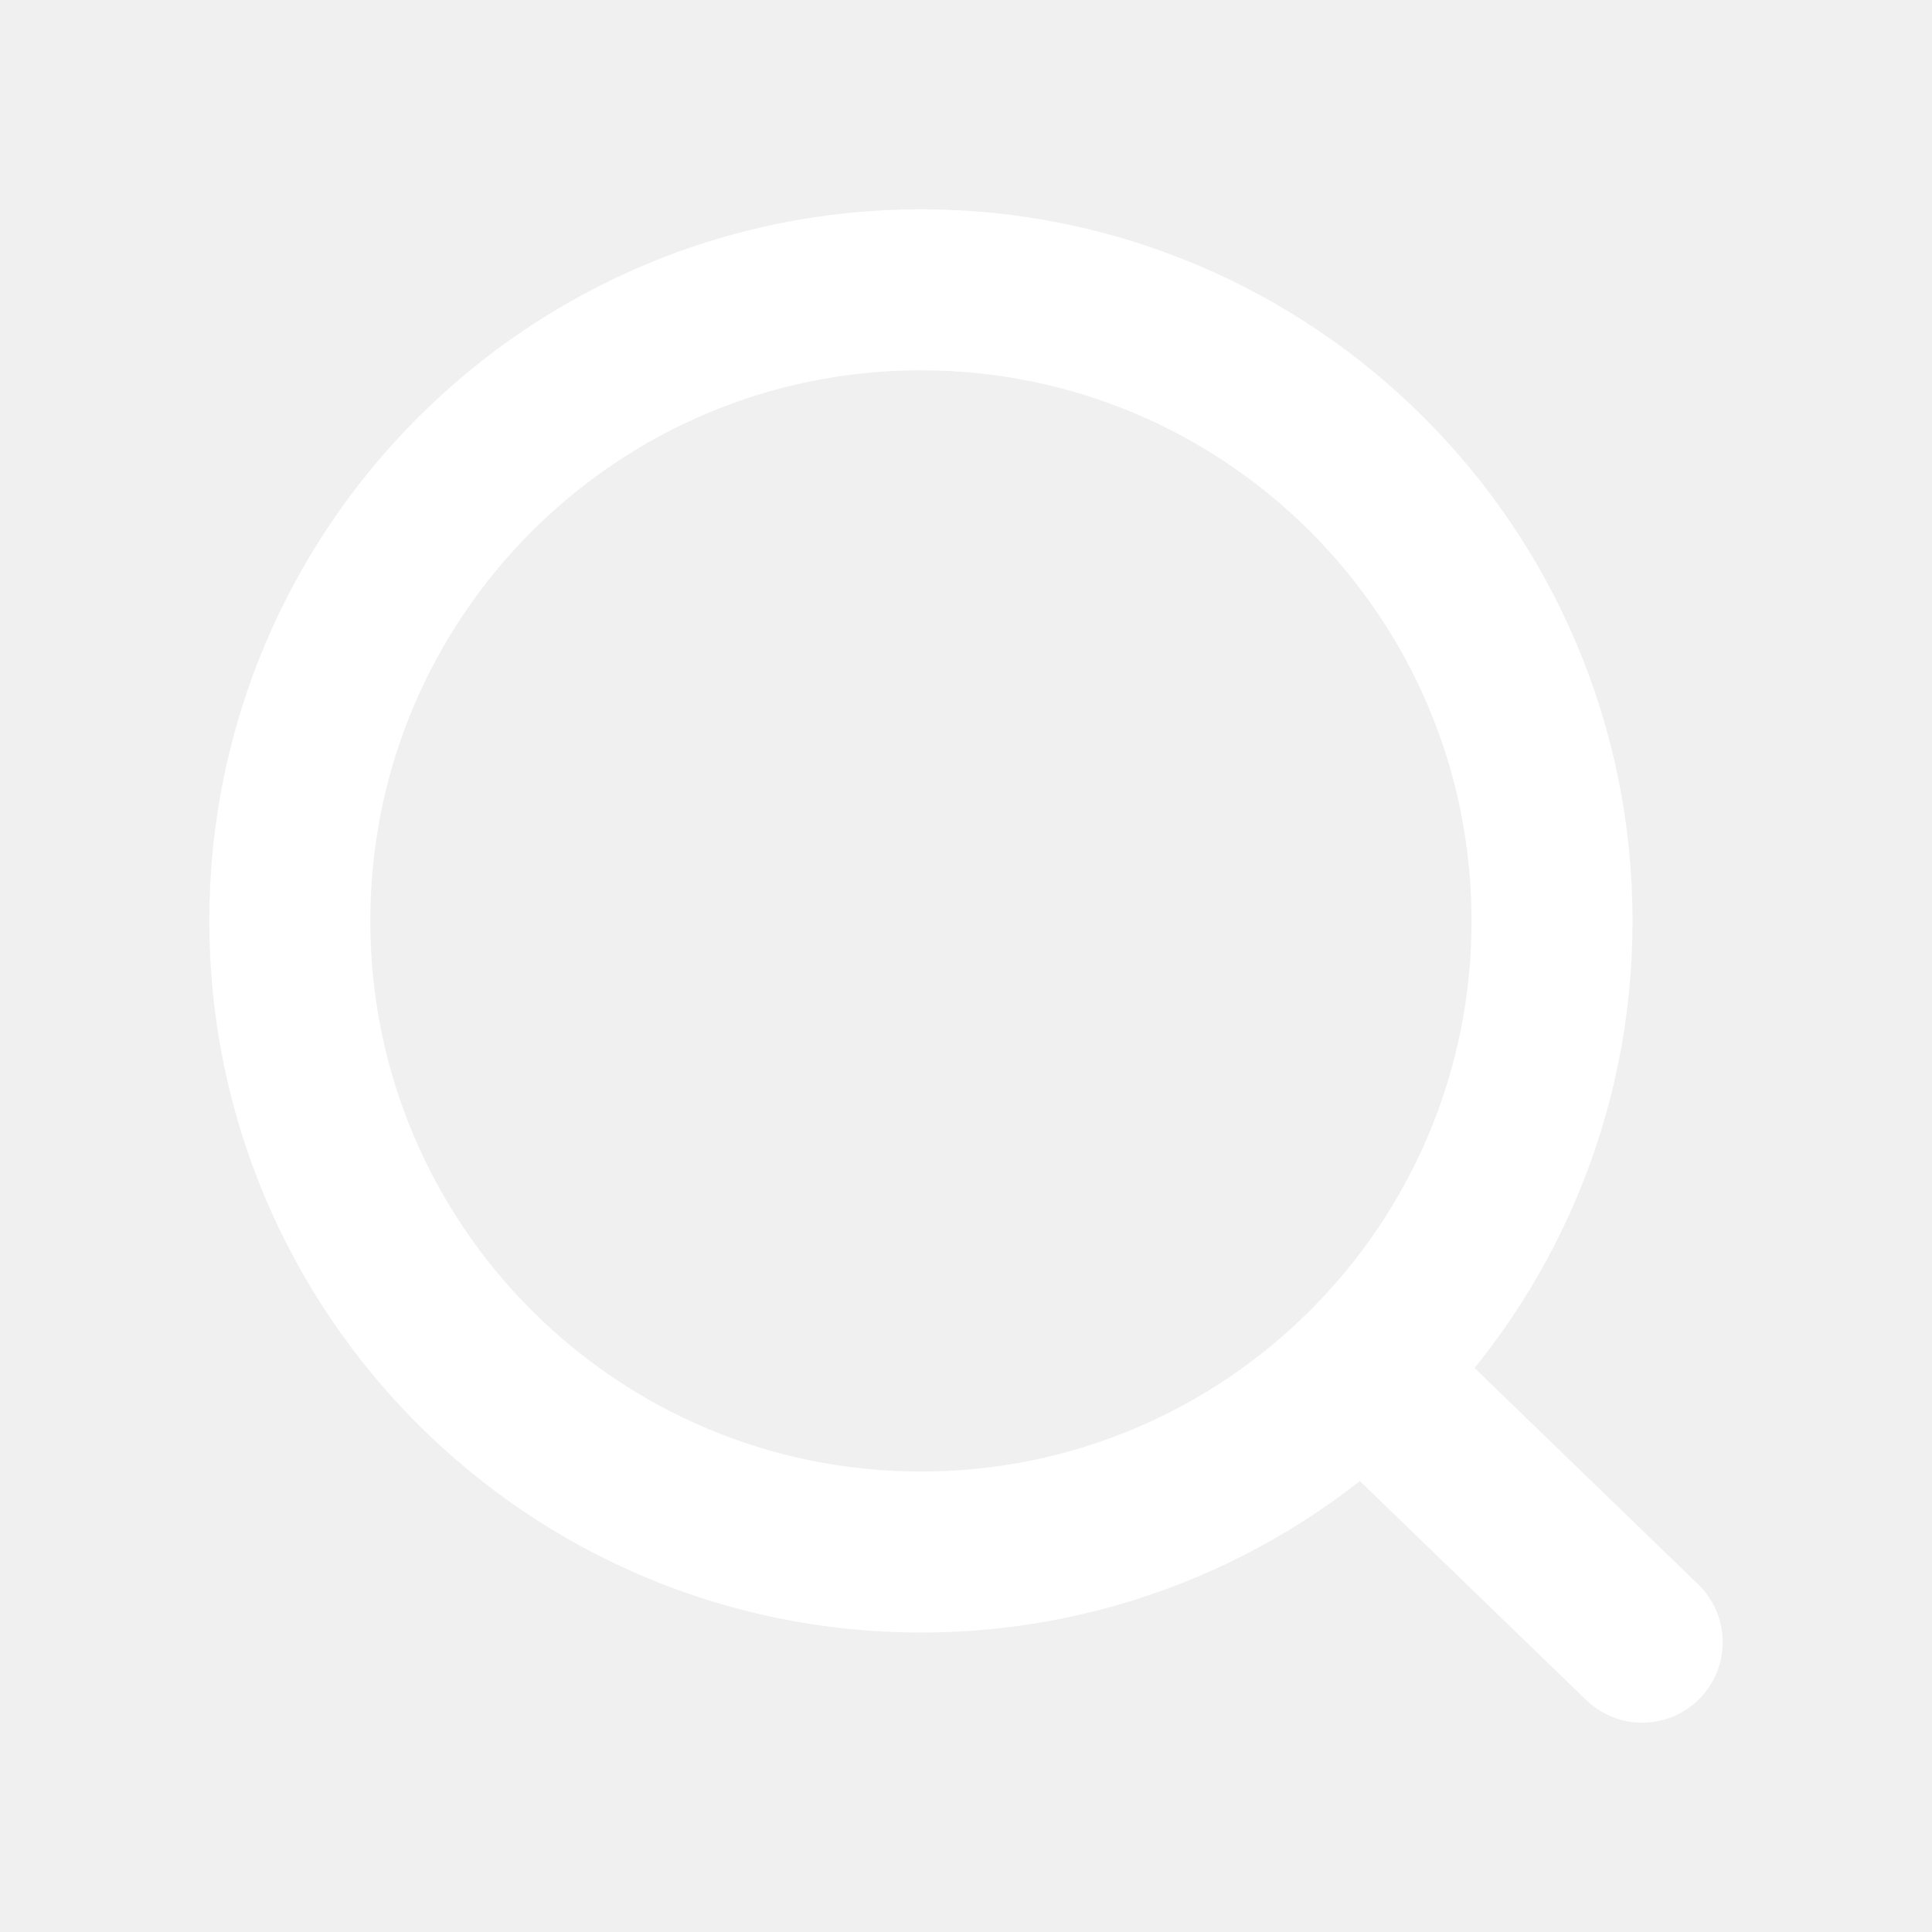
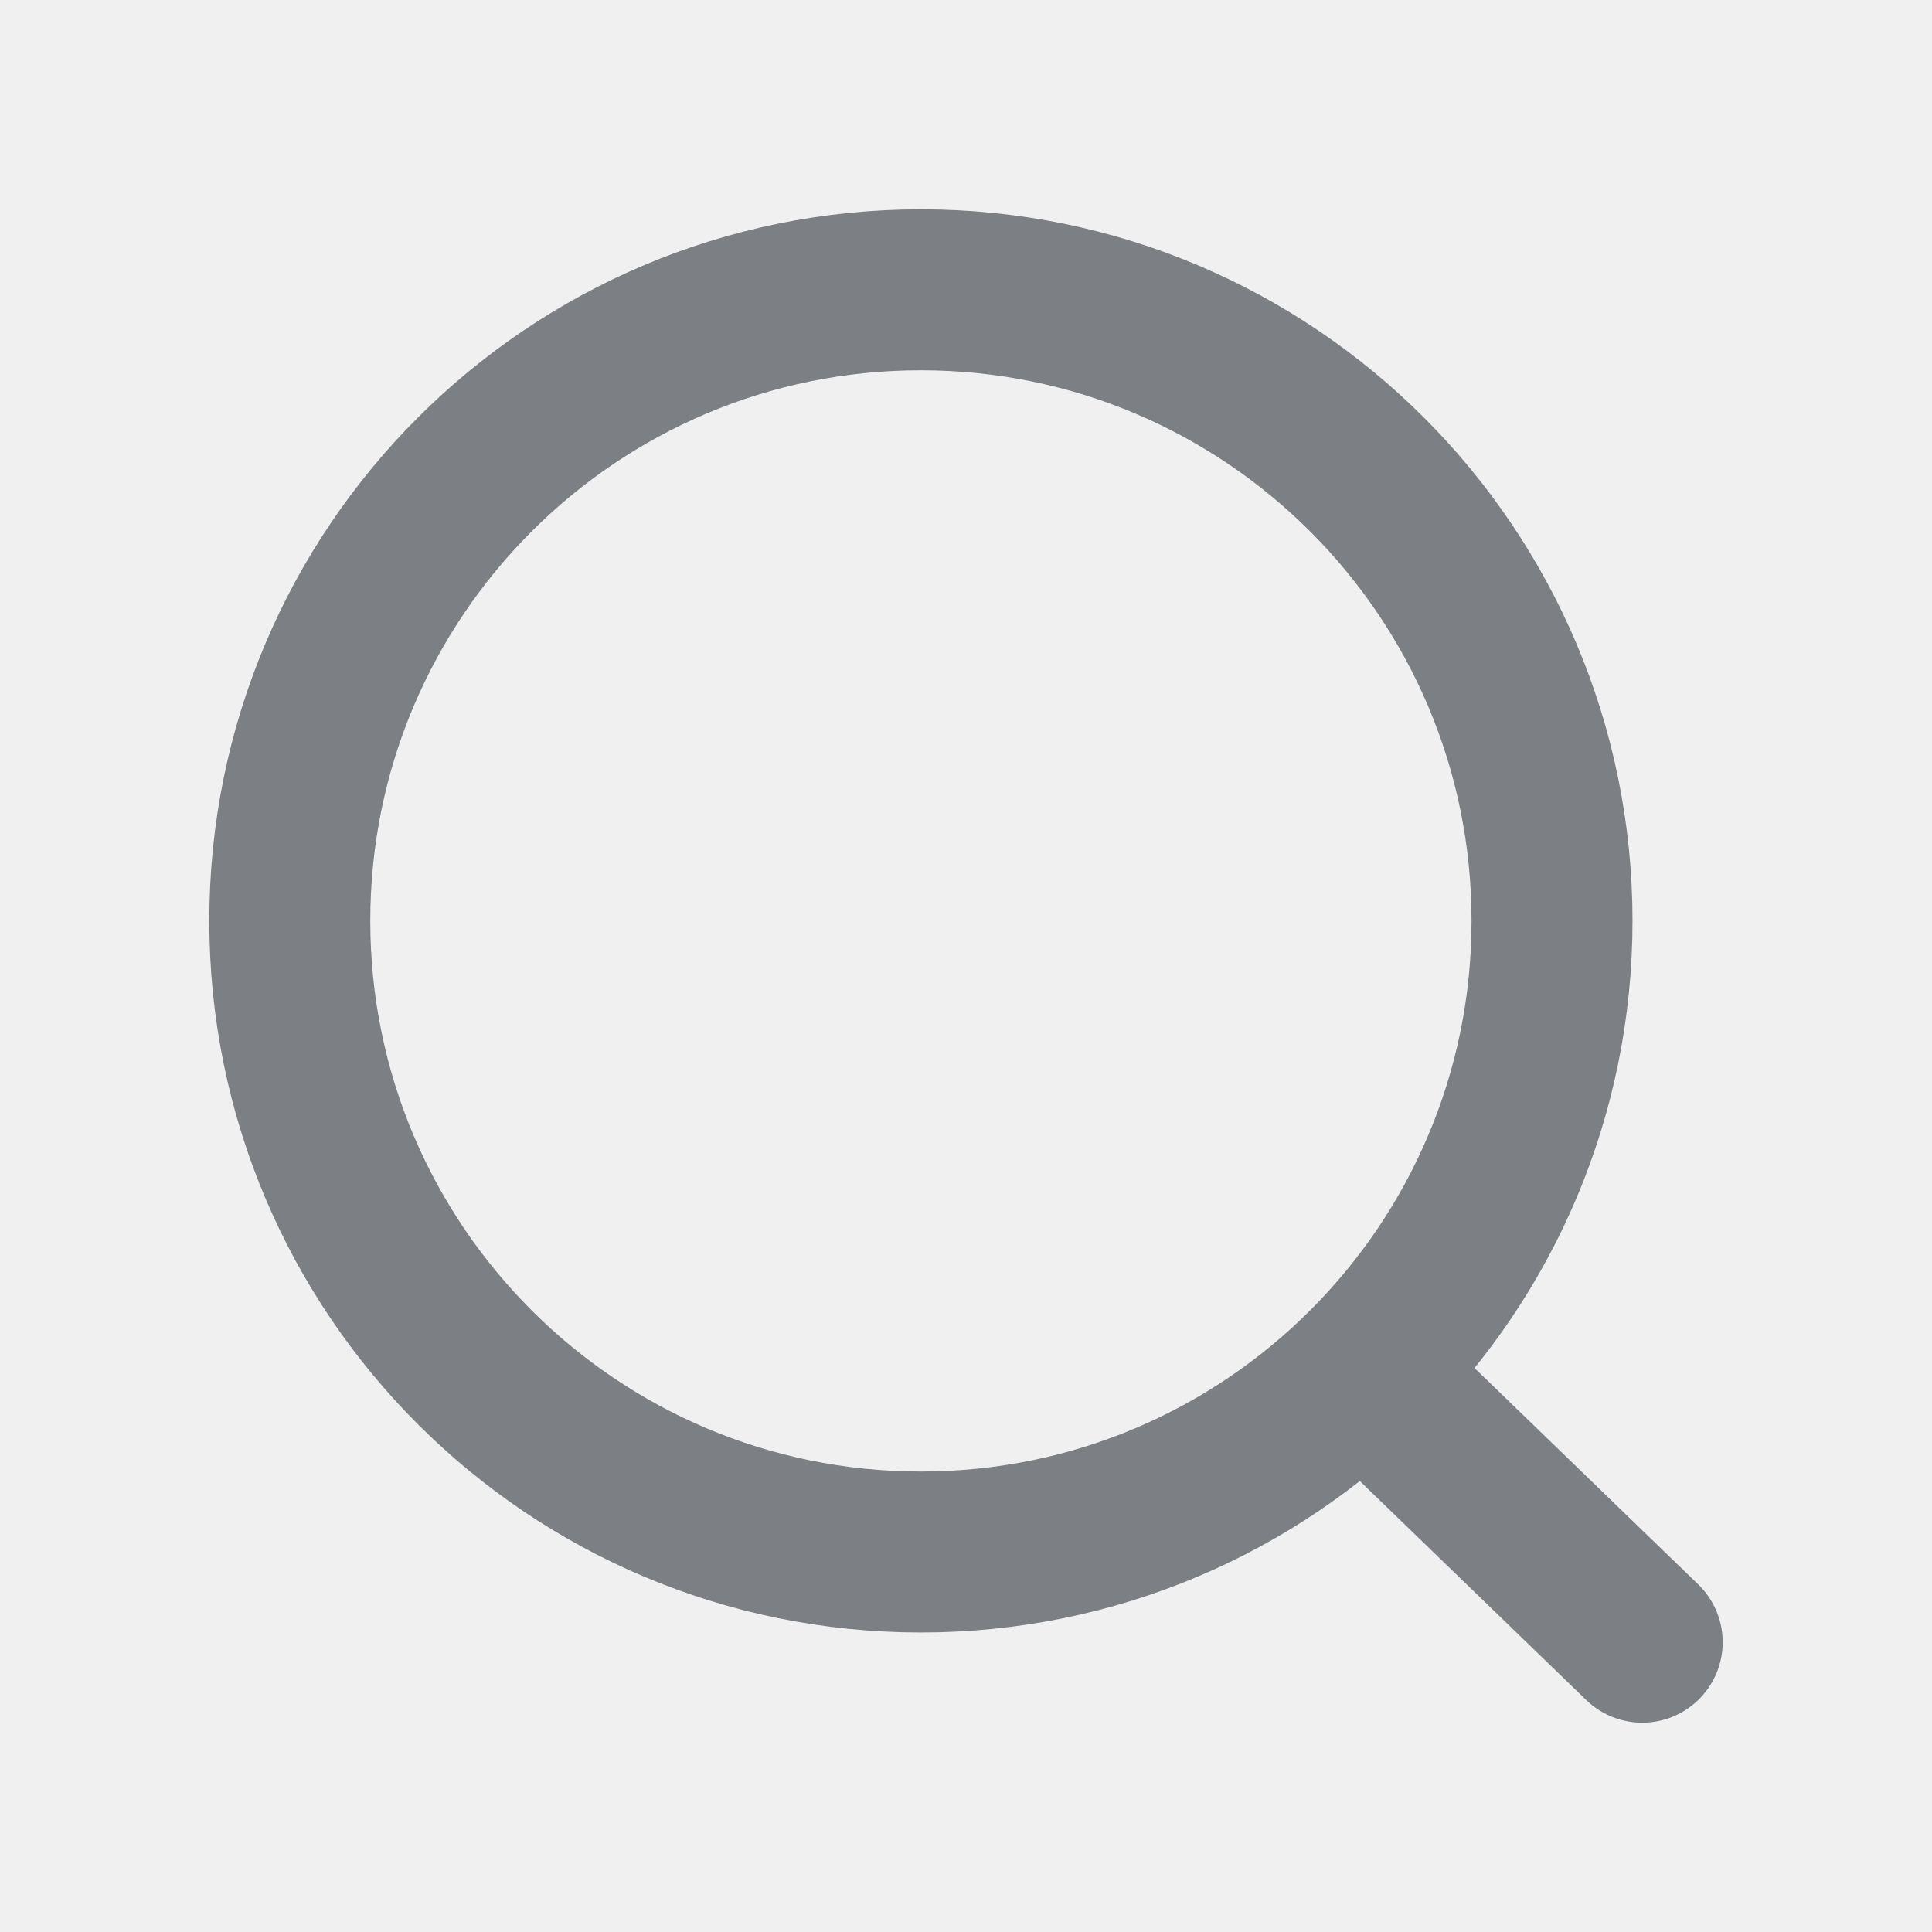
- <svg xmlns="http://www.w3.org/2000/svg" width="24" height="24" viewBox="0 0 24 24" fill="none">
-   <path d="M16.927 17.04L20.4 20.4M19.28 11.44C19.28 15.77 15.77 19.28 11.44 19.28C7.11 19.28 3.6 15.77 3.6 11.44C3.6 7.11 7.11 3.6 11.44 3.6C15.77 3.6 19.28 7.11 19.28 11.44Z" stroke="white" stroke-width="2" stroke-linecap="round" />
+ <svg xmlns="http://www.w3.org/2000/svg" width="22" height="22" viewBox="0 0 22 22" fill="none">
+   <path d="M15.516 15.62L18.7 18.7M17.673 10.486C17.673 14.456 14.456 17.673 10.486 17.673C6.517 17.673 3.3 14.456 3.3 10.486C3.3 6.517 6.517 3.3 10.486 3.3C14.456 3.3 17.673 6.517 17.673 10.486Z" stroke="#7C7F83" stroke-width="1.833" stroke-linecap="round" />
</svg>
